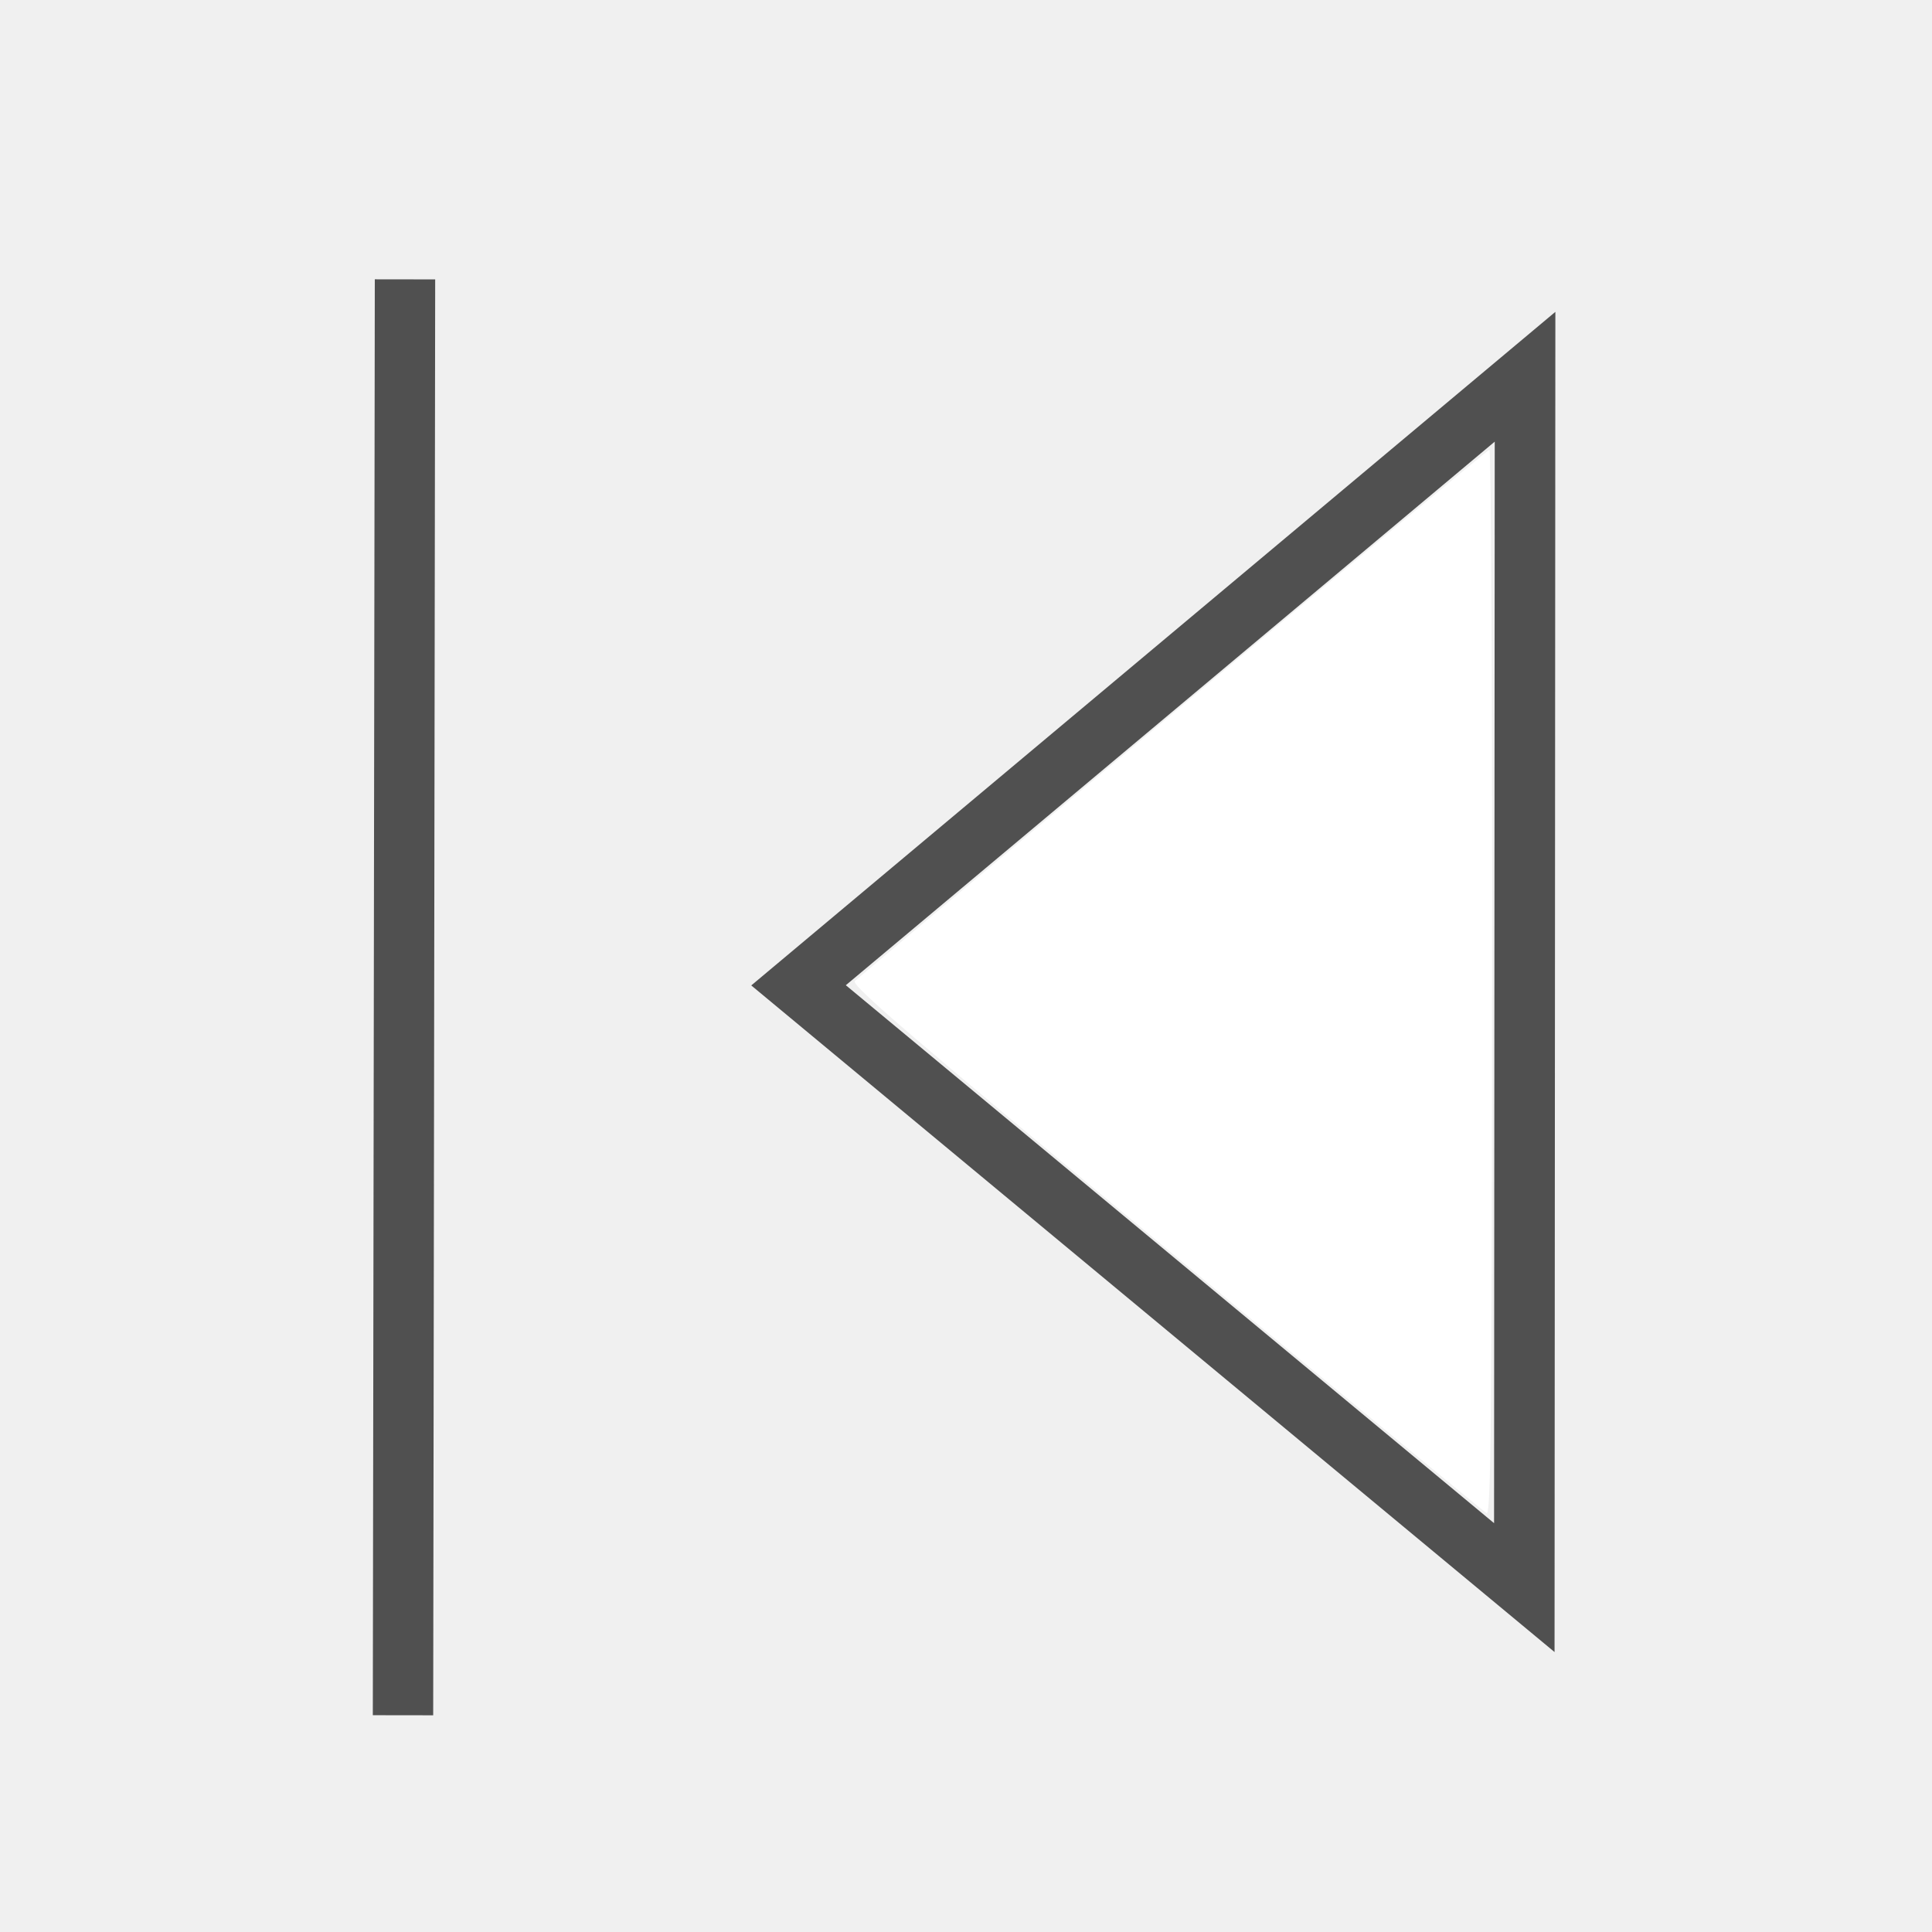
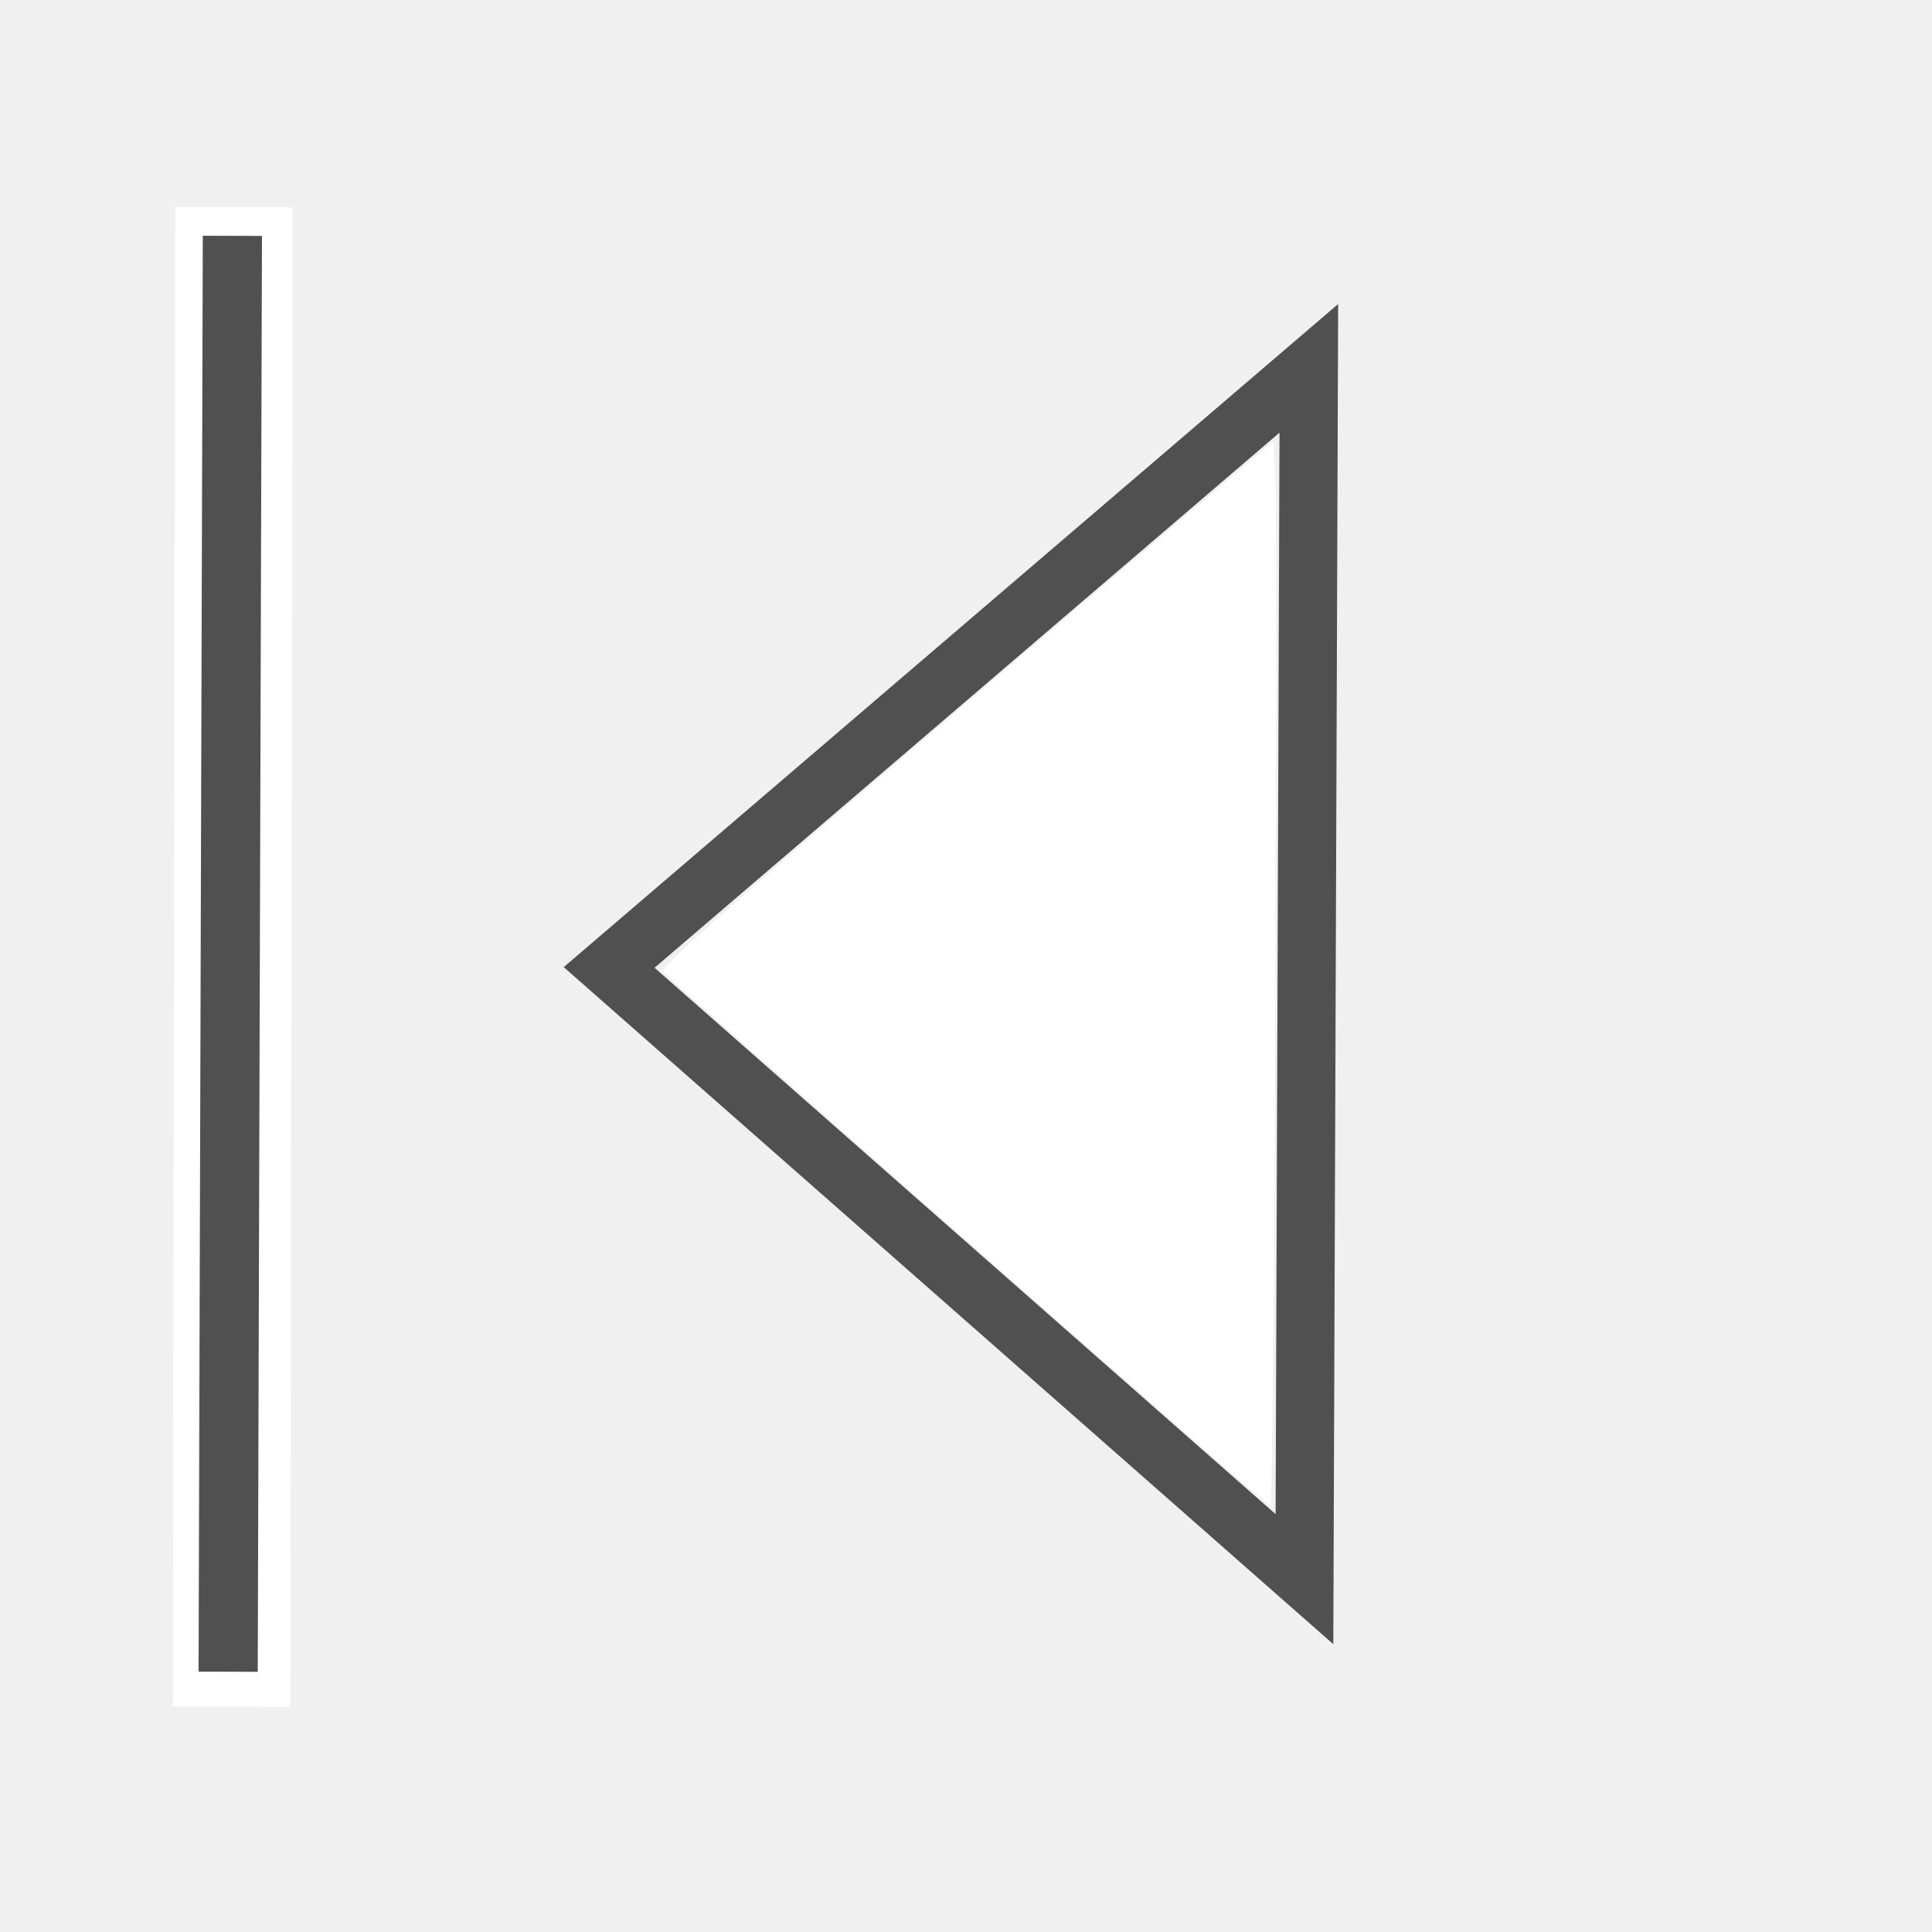
<svg xmlns="http://www.w3.org/2000/svg" width="32" height="32" viewBox="0 0 32 32" id="svg2" version="1.1">
  <defs id="defs4" />
  <g id="layer1" transform="translate(0,-1020.362)">
-     <g id="g4753" transform="rotate(132.0357,17.49279,1037.138)">
+     <g id="g4753" transform="matrix(-0.6401024,-0.7456425,-0.7162757,0.6663462,768.2633,357.8991)">
      <path id="path4756" d="m 19.371,1025.004 -14.904,13.42 15.544,2.188 z" style="fill:none;stroke:#4d4d4d;stroke-width:1.003px;stroke-linecap:butt;stroke-linejoin:miter;stroke-opacity:0.98" />
      <path id="path4760" d="m 12.507,1039.023 c 3.692,0.516 6.764,0.941 6.827,0.944 0.093,0 0.062,-1.279 -0.163,-6.785 -0.152,-3.735 -0.286,-6.835 -0.297,-6.888 -0.016,-0.082 -1.096,0.872 -6.585,5.815 -3.613,3.249 -6.549,5.927 -6.53,5.944 0.02,0.018 3.056,0.454 6.748,0.97 z" style="fill:#ffffff;fill-opacity:1;stroke:none;stroke-width:0.187;stroke-miterlimit:4;stroke-dasharray:none;stroke-opacity:1" />
    </g>
-     <path style="fill:none;fill-opacity:0.98;stroke:#4d4d4d;stroke-width:1px;stroke-linecap:butt;stroke-linejoin:miter;stroke-opacity:0.98" d="m 6.708,1024.989 -0.033,23.783" id="path4774" />
+     <rect style="fill:#ffffff;fill-opacity:1;stroke:none;stroke-width:2.446;stroke-miterlimit:4;stroke-dasharray:none;stroke-opacity:1" id="rect9381" width="24.837" height="1.945" x="-1048.623" y="-6.545" transform="matrix(0.00165722,-0.9999986,-0.9999984,-0.0017959,0,0)" />
+     <path style="fill:none;fill-opacity:0.98;stroke:#4d4d4d;stroke-width:0.98px;stroke-linecap:butt;stroke-linejoin:miter;stroke-opacity:0.98" d="m 3.779,1048.051 0.07,-23.783" id="path4774" />
  </g>
</svg>
